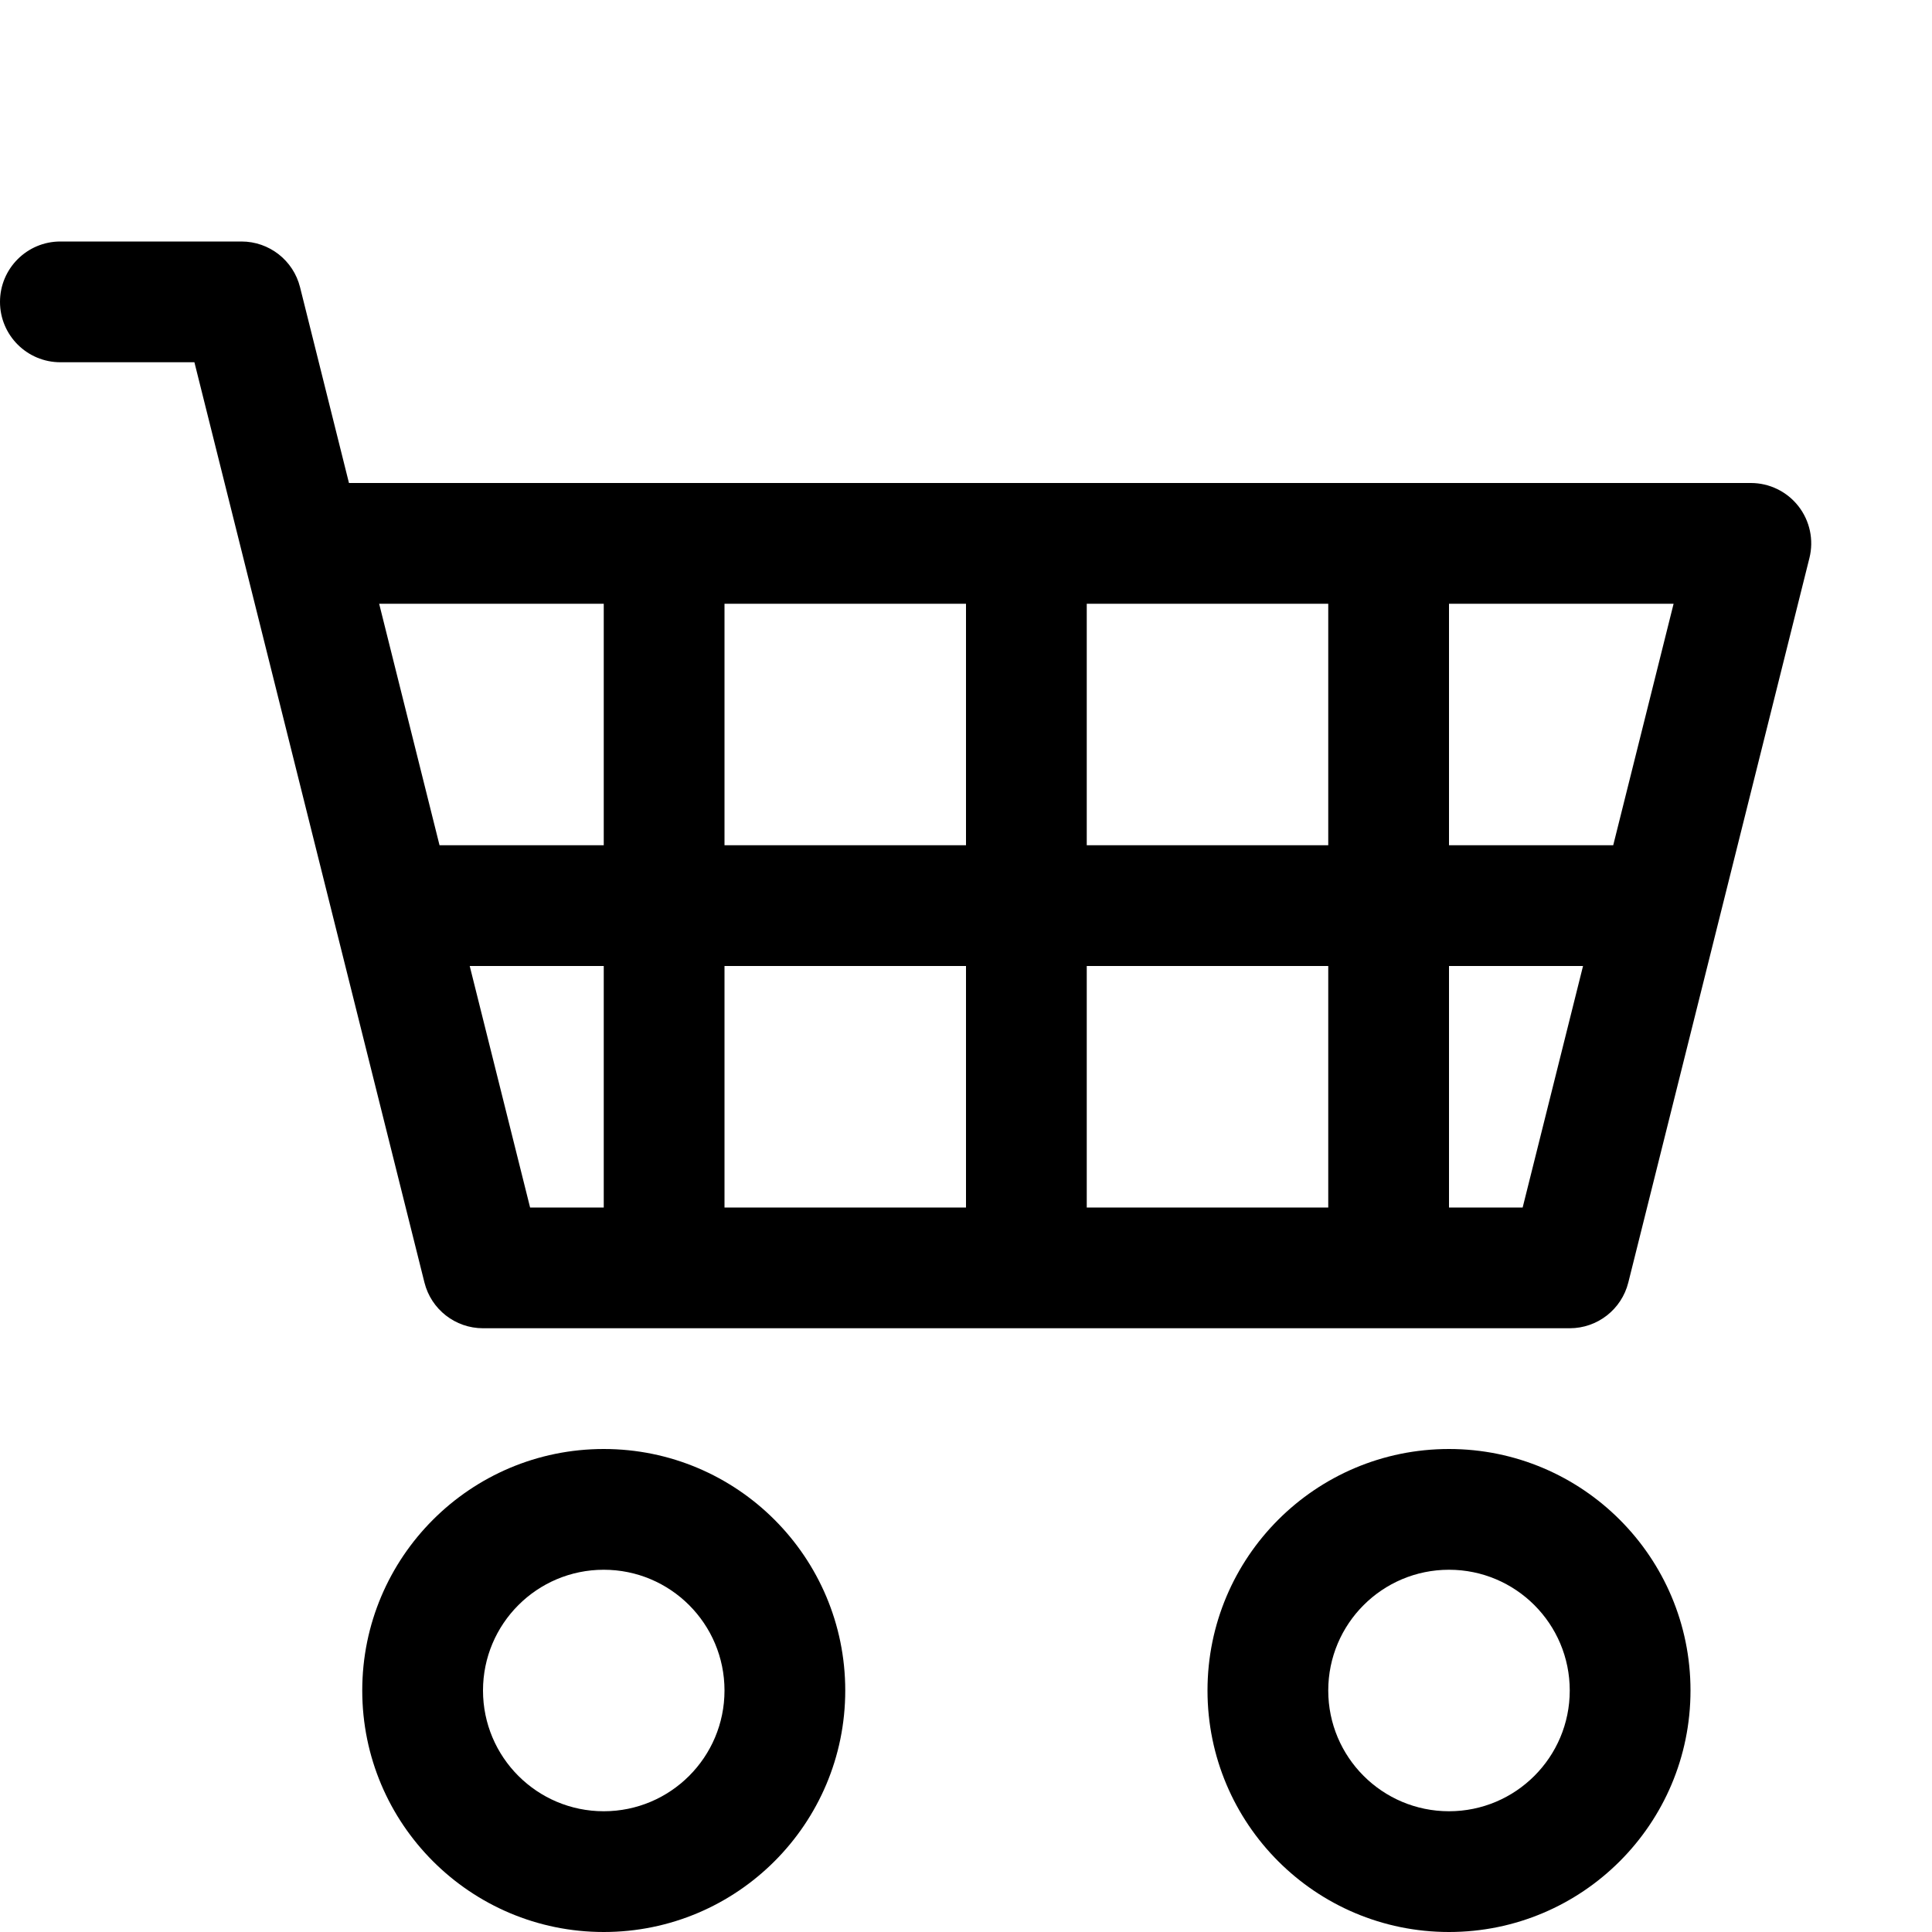
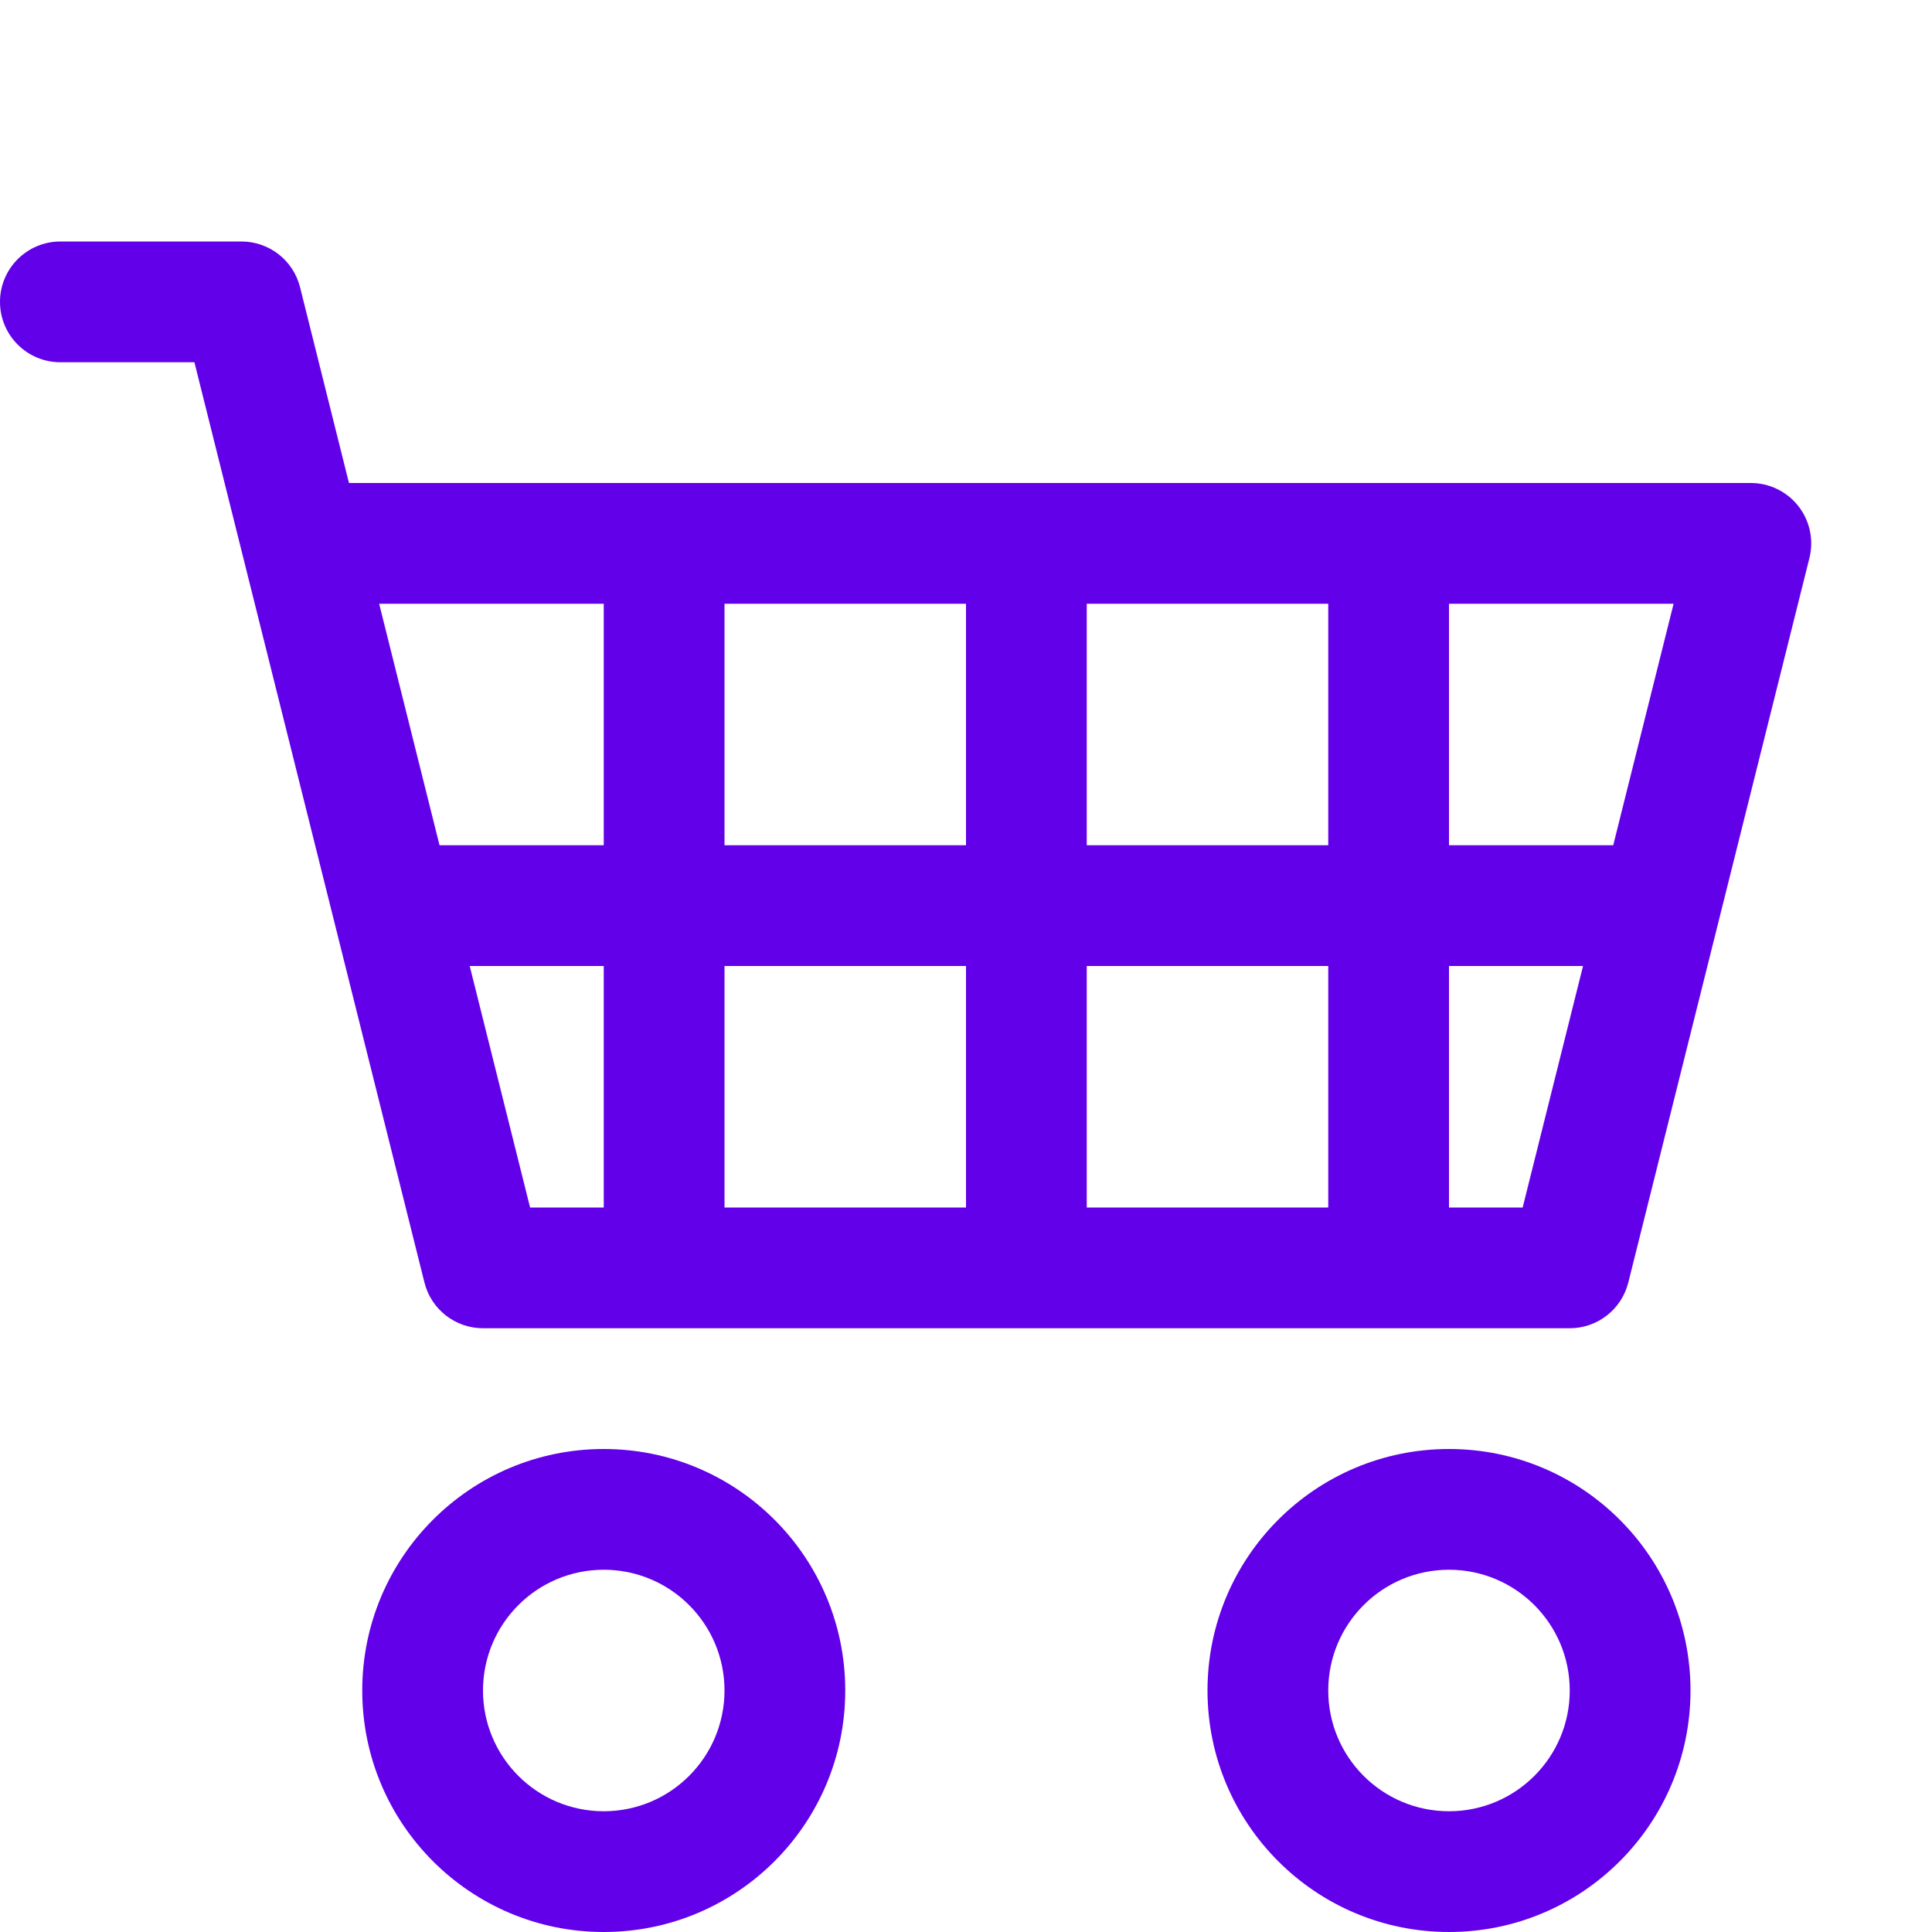
- <svg xmlns="http://www.w3.org/2000/svg" width="1em" height="1em" viewBox="0 0 16 16" class="bi bi-cart4" fill="currentColor">
+ <svg xmlns="http://www.w3.org/2000/svg" width="1em" height="1em" viewBox="0 0 16 16" class="bi bi-cart4" fill="#6200ea">
  <path fill-rule="evenodd" d="M0 2.5A.5.5 0 0 1 .5 2H2a.5.5 0 0 1 .485.379L2.89 4H14.5a.5.5 0 0 1 .485.621l-1.5 6A.5.5 0 0 1 13 11H4a.5.5 0 0 1-.485-.379L1.61 3H.5a.5.5 0 0 1-.5-.5zM3.14 5l.5 2H5V5H3.14zM6 5v2h2V5H6zm3 0v2h2V5H9zm3 0v2h1.36l.5-2H12zm1.11 3H12v2h.61l.5-2zM11 8H9v2h2V8zM8 8H6v2h2V8zM5 8H3.89l.5 2H5V8zm0 5a1 1 0 1 0 0 2 1 1 0 0 0 0-2zm-2 1a2 2 0 1 1 4 0 2 2 0 0 1-4 0zm9-1a1 1 0 1 0 0 2 1 1 0 0 0 0-2zm-2 1a2 2 0 1 1 4 0 2 2 0 0 1-4 0z" />
</svg>
